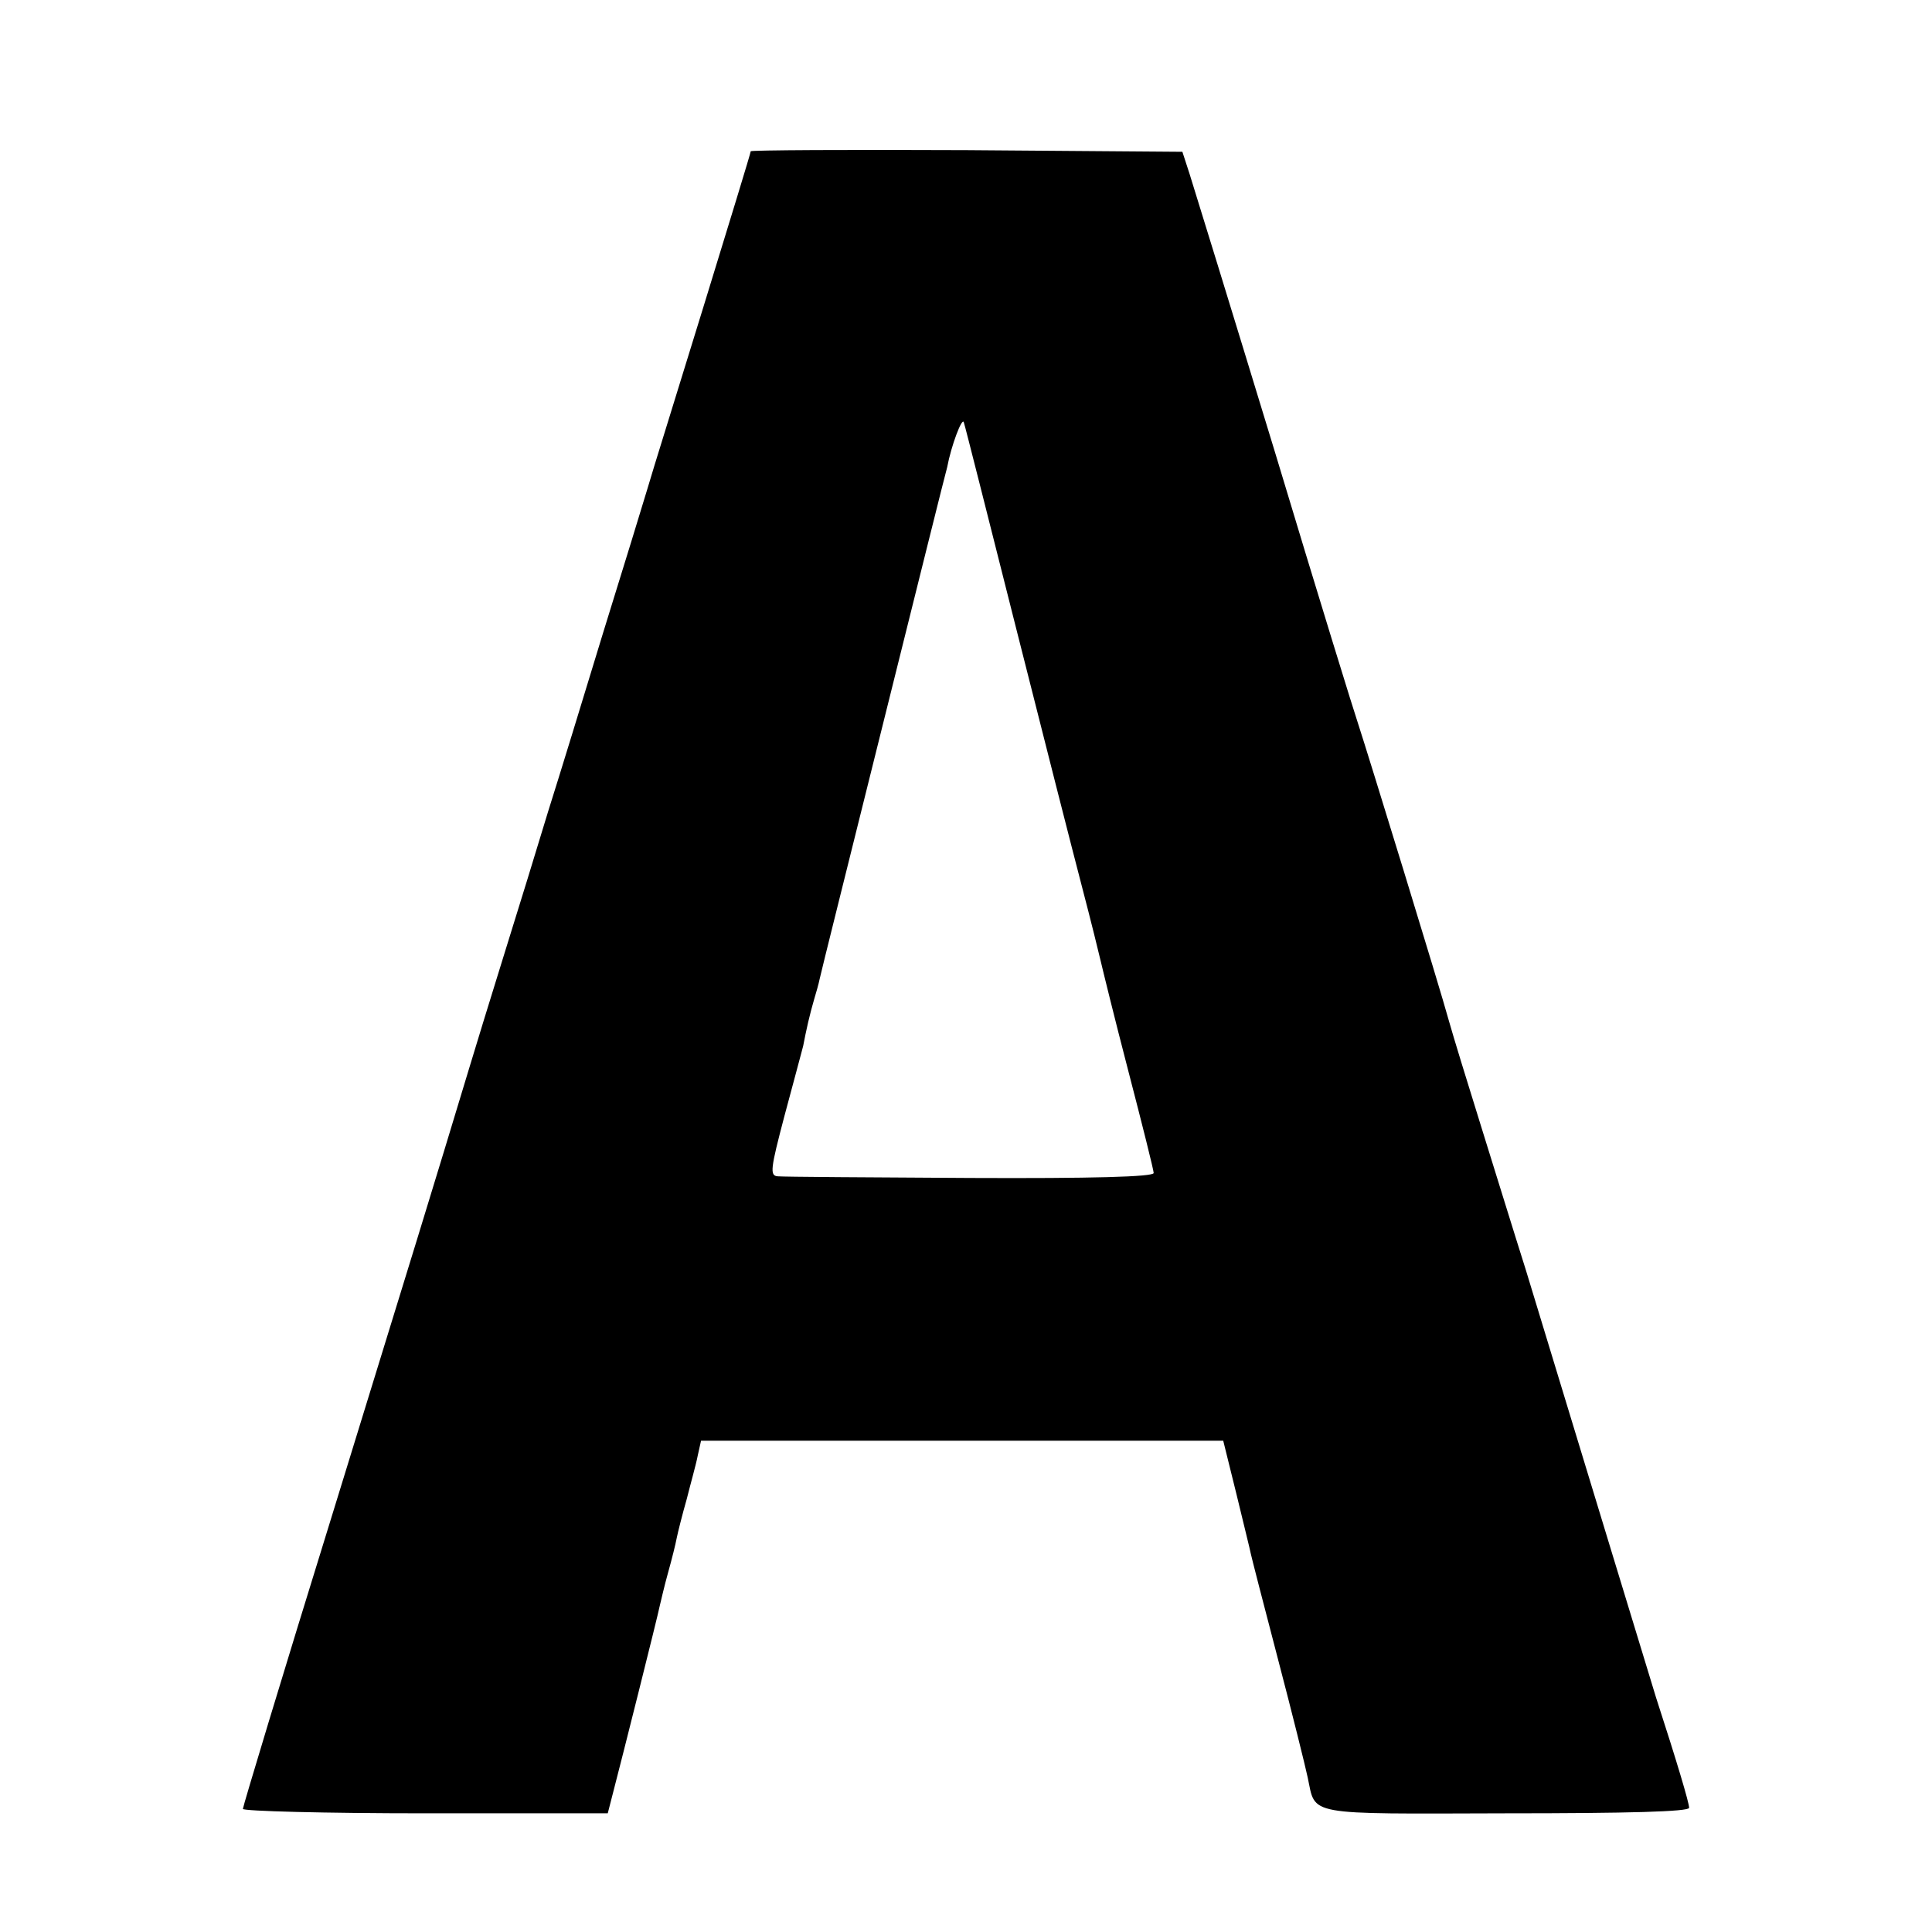
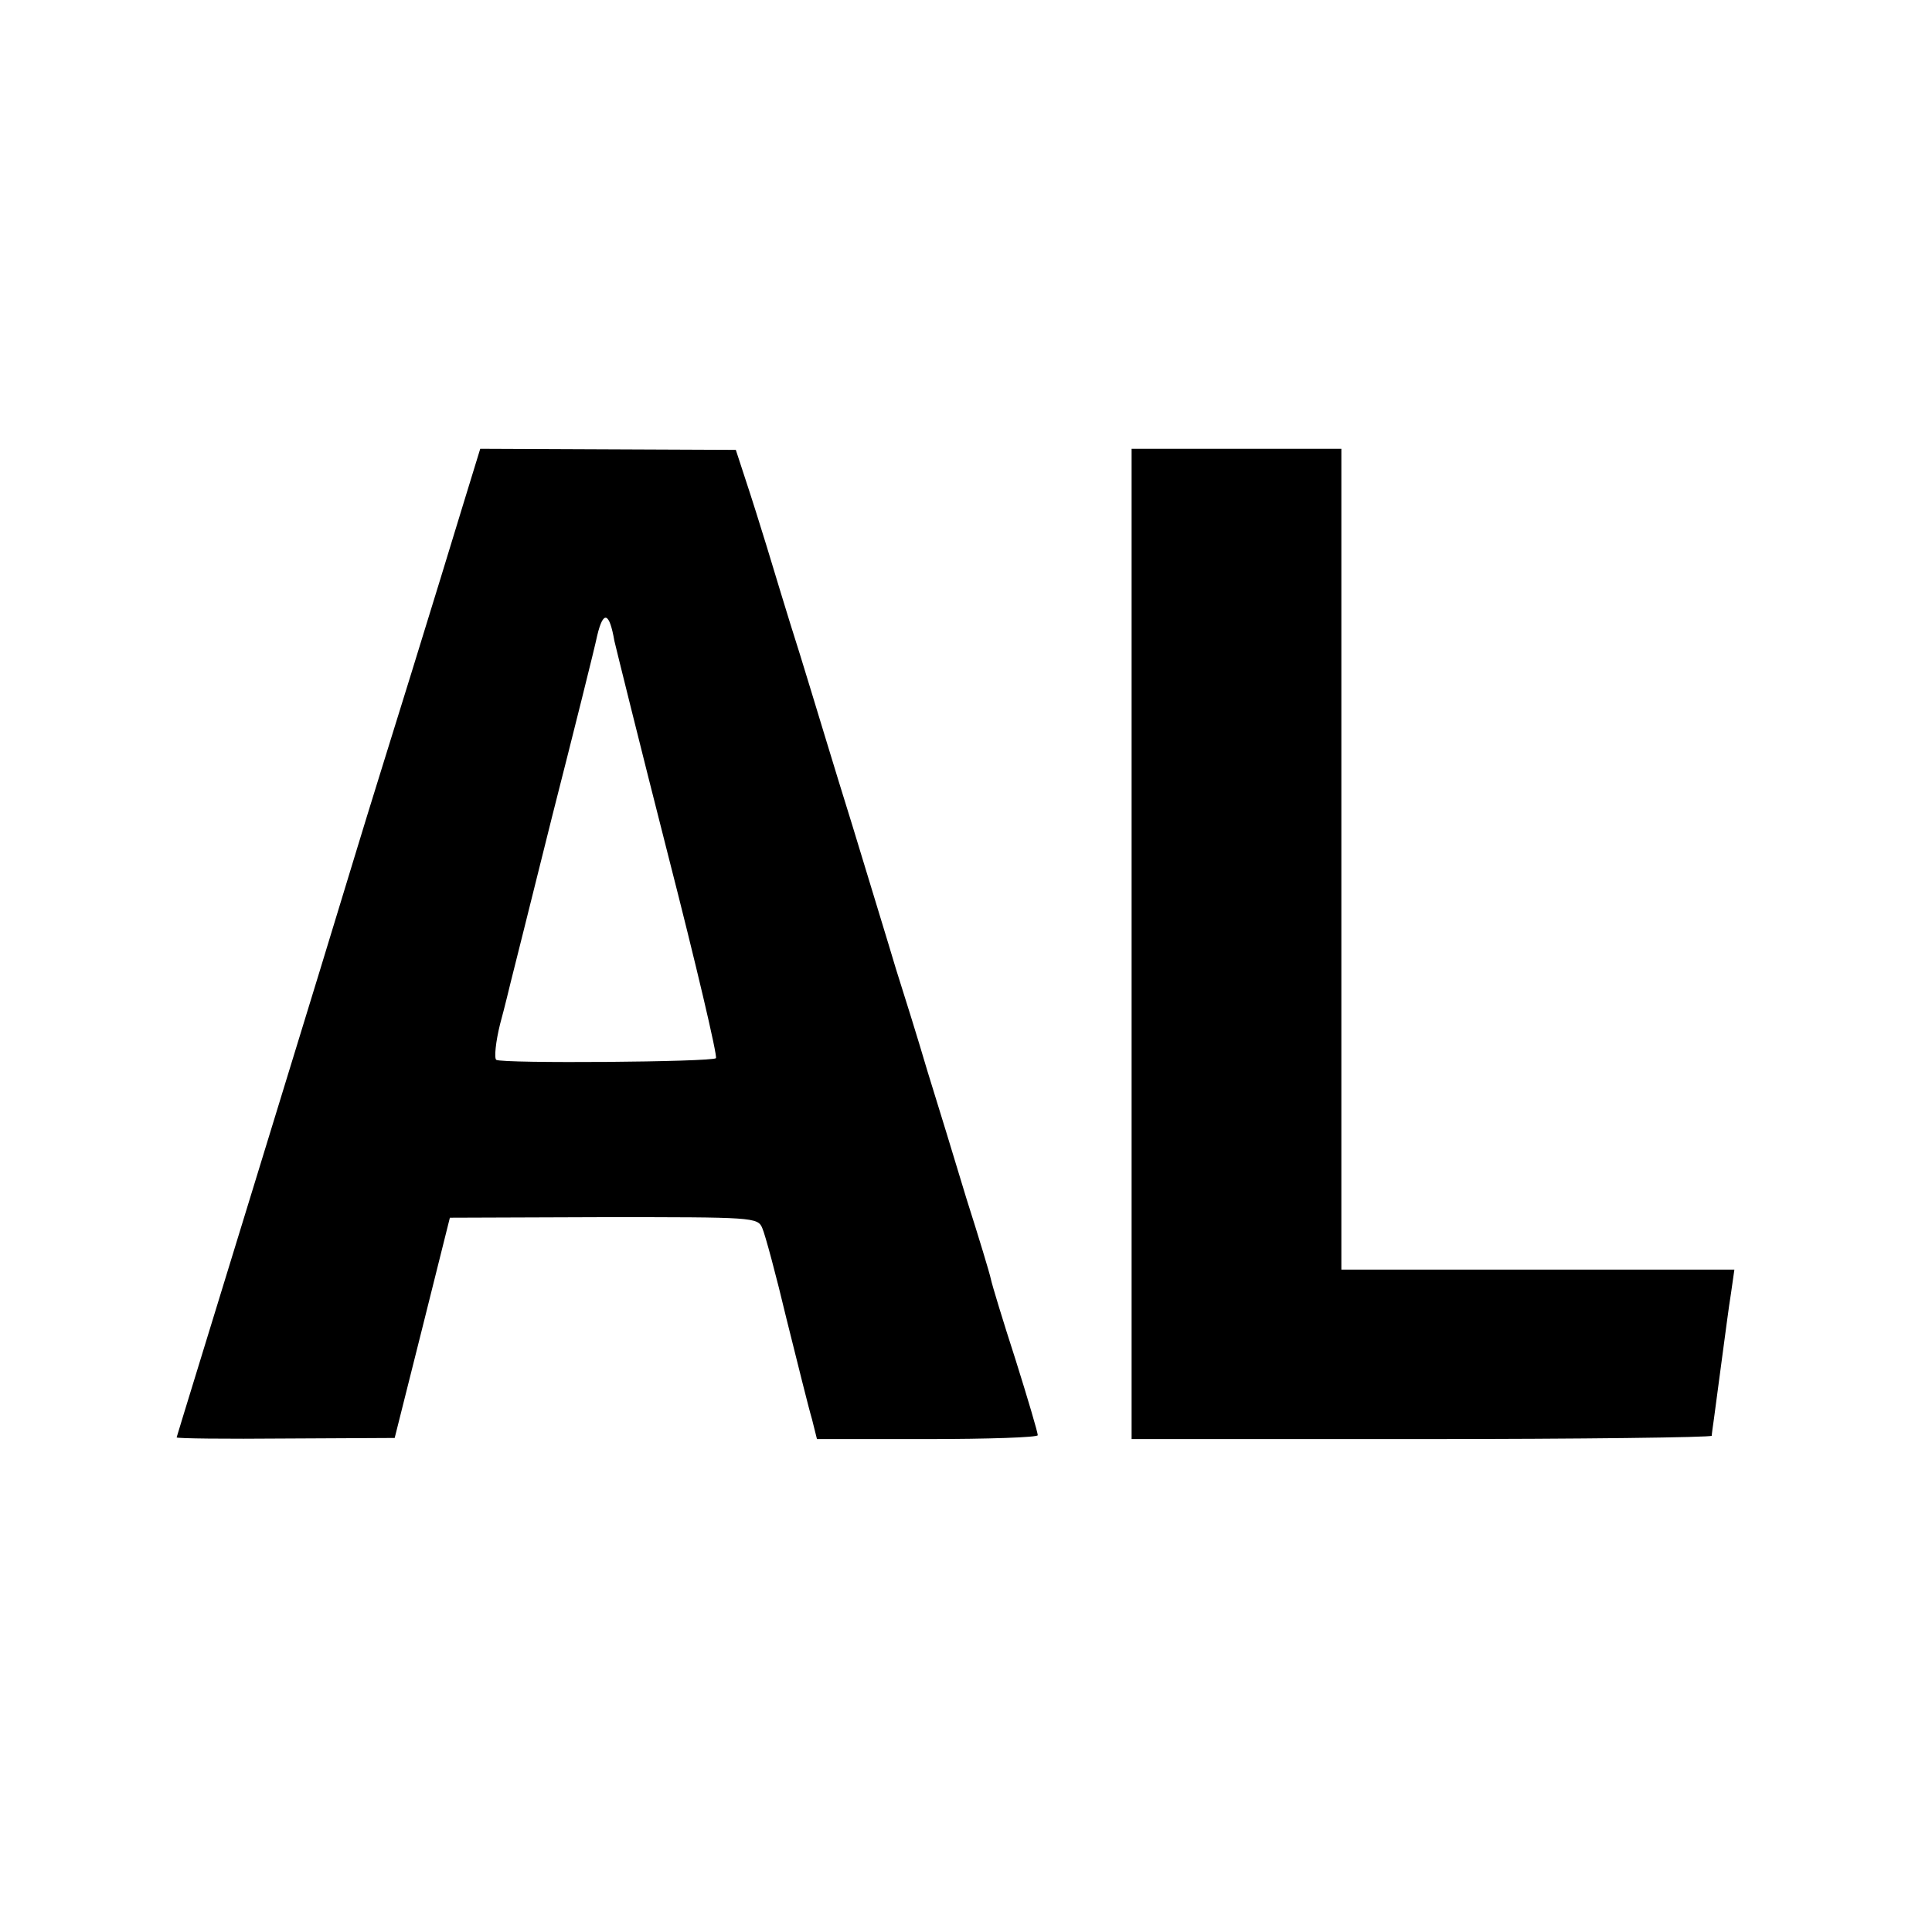
<svg xmlns="http://www.w3.org/2000/svg" version="1.0" width="350pt" height="350pt" viewBox="0 0 350 350" preserveAspectRatio="xMidYMid meet">
  <g transform="translate(0,350) scale(0.1,-0.1)" fill="#000000" stroke="none">
-     <path d="M1360 3226 c0 -3 -39 -130 -86 -283 -47 -153 -93 -300 -101 -328 -8 -27 -44 -144 -80 -260 -35 -115 -80 -262 -100 -325 -19 -63 -55 -180 -80 -260 -25 -80 -53 -172 -63 -205 -64 -212 -105 -345 -249 -812 -89 -287 -161 -526 -161 -530 0 -4 149 -8 330 -8 l331 0 9 35 c16 61 82 324 85 340 2 8 8 35 15 60 7 25 14 53 16 64 2 10 10 42 18 70 7 28 17 63 20 79 l6 27 473 0 473 0 24 -97 c13 -54 25 -102 26 -108 1 -5 23 -91 49 -190 26 -99 50 -196 54 -215 15 -70 -8 -66 359 -65 222 0 332 3 332 10 0 9 -22 83 -60 200 -8 26 -129 423 -236 775 -20 63 -56 180 -81 260 -25 80 -51 165 -58 190 -16 59 -147 485 -165 540 -5 14 -73 234 -150 490 -78 256 -148 483 -155 505 l-13 40 -391 3 c-215 1 -391 0 -391 -2z m480 -861 c50 -198 104 -410 120 -471 16 -61 31 -122 34 -135 3 -13 25 -103 50 -199 25 -96 46 -180 46 -185 0 -7 -113 -10 -332 -9 -183 1 -340 2 -349 3 -15 1 -13 14 12 109 16 59 31 116 34 127 2 11 6 30 9 43 3 13 8 32 11 42 3 10 8 27 10 37 2 10 54 218 115 463 61 245 113 454 116 464 7 38 27 91 30 81 2 -5 44 -172 94 -370z" />
+     <path d="M839 2586 c-17 -56 -59 -193 -94 -306 -35 -113 -80 -257 -99 -320 -19 -63 -100 -328 -180 -588 -80 -261 -146 -475 -146 -476 0 -2 89 -3 198 -2 l197 1 50 199 50 200 279 1 c270 0 279 0 287 -20 5 -11 25 -85 44 -165 20 -80 40 -161 46 -181 l9 -36 200 0 c110 0 200 3 200 7 0 5 -18 66 -40 136 -23 71 -43 137 -45 147 -2 10 -22 76 -44 145 -21 70 -53 174 -71 232 -17 58 -43 141 -57 185 -13 44 -49 161 -79 260 -31 99 -73 239 -95 310 -23 72 -49 159 -60 195 -11 36 -28 90 -38 120 l-18 55 -232 1 -231 1 -31 -101z m274 -247 c3 -13 46 -187 97 -387 51 -199 90 -365 87 -369 -8 -7 -386 -10 -398 -3 -4 3 -1 33 7 65 9 33 17 67 19 75 2 8 36 143 75 300 40 157 77 305 82 329 11 46 22 42 31 -10z" />
+     <path d="M2050 1790 l0 -897 525 0 c289 0 525 3 526 6 0 3 2 17 4 31 2 14 8 61 14 105 6 44 13 99 17 123 l6 42 -356 0 -356 0 0 744 0 743 -190 0 -190 0 0 -897z" />
  </g>
</svg>
